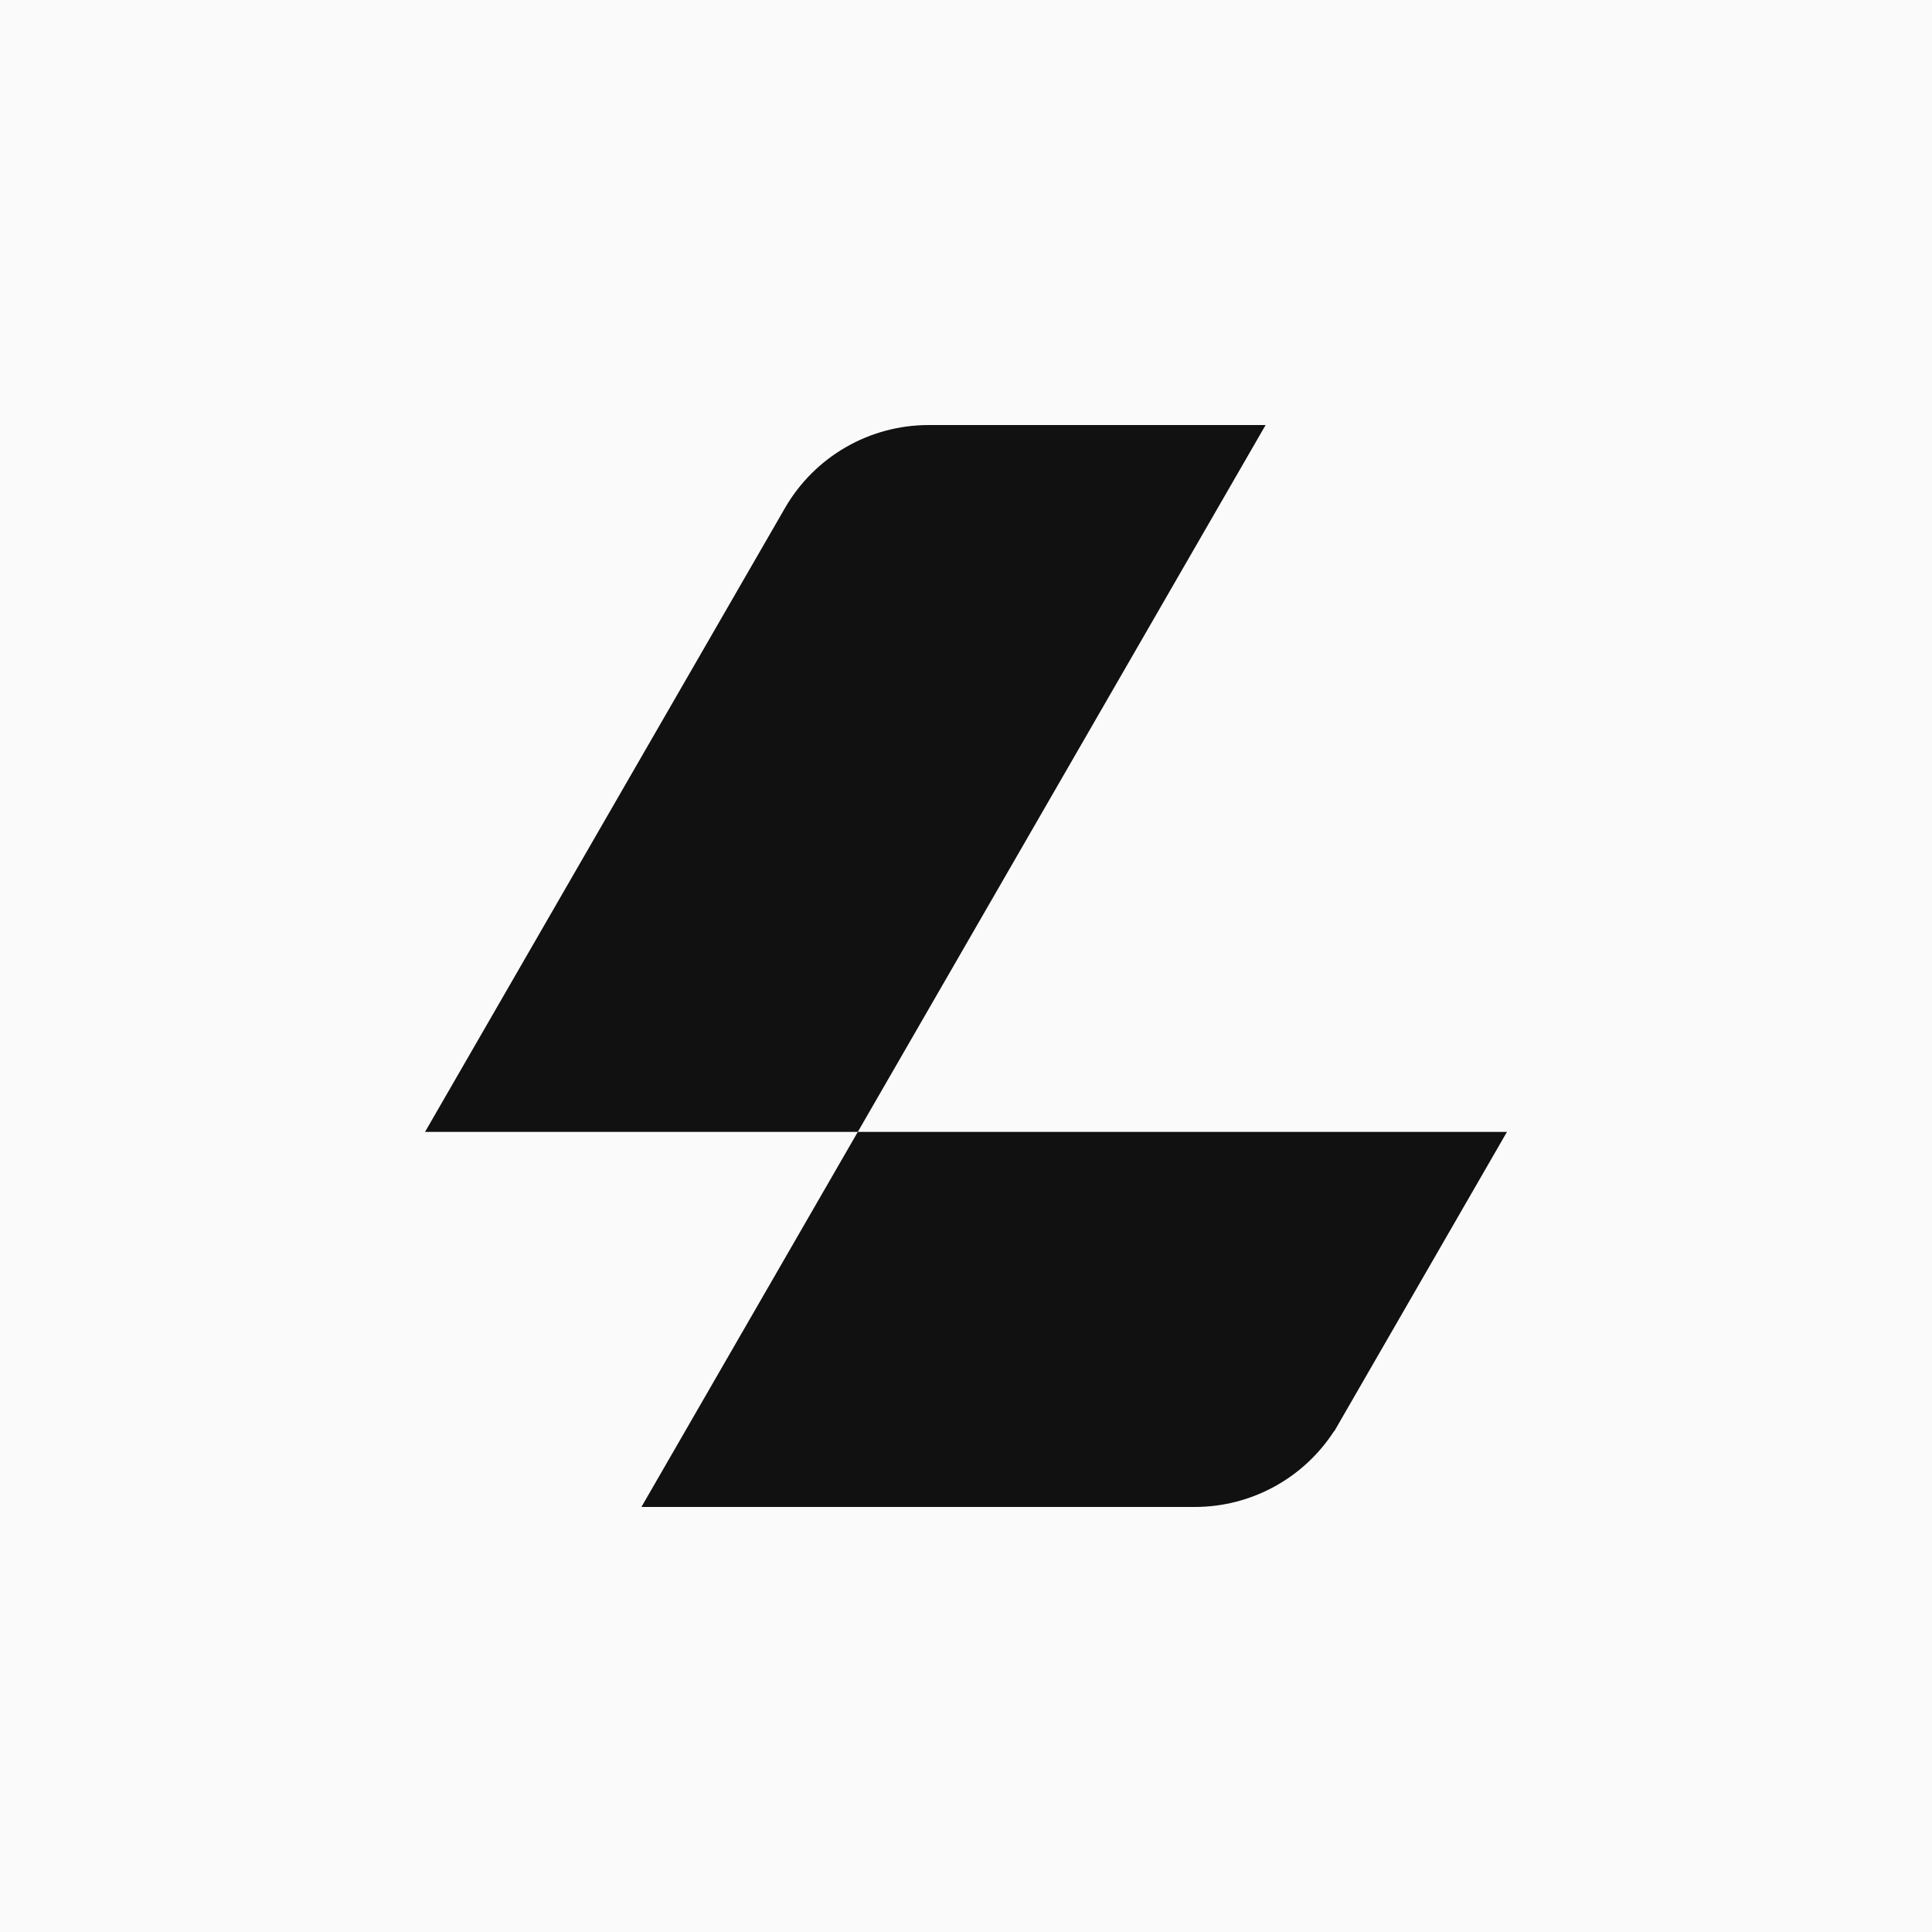
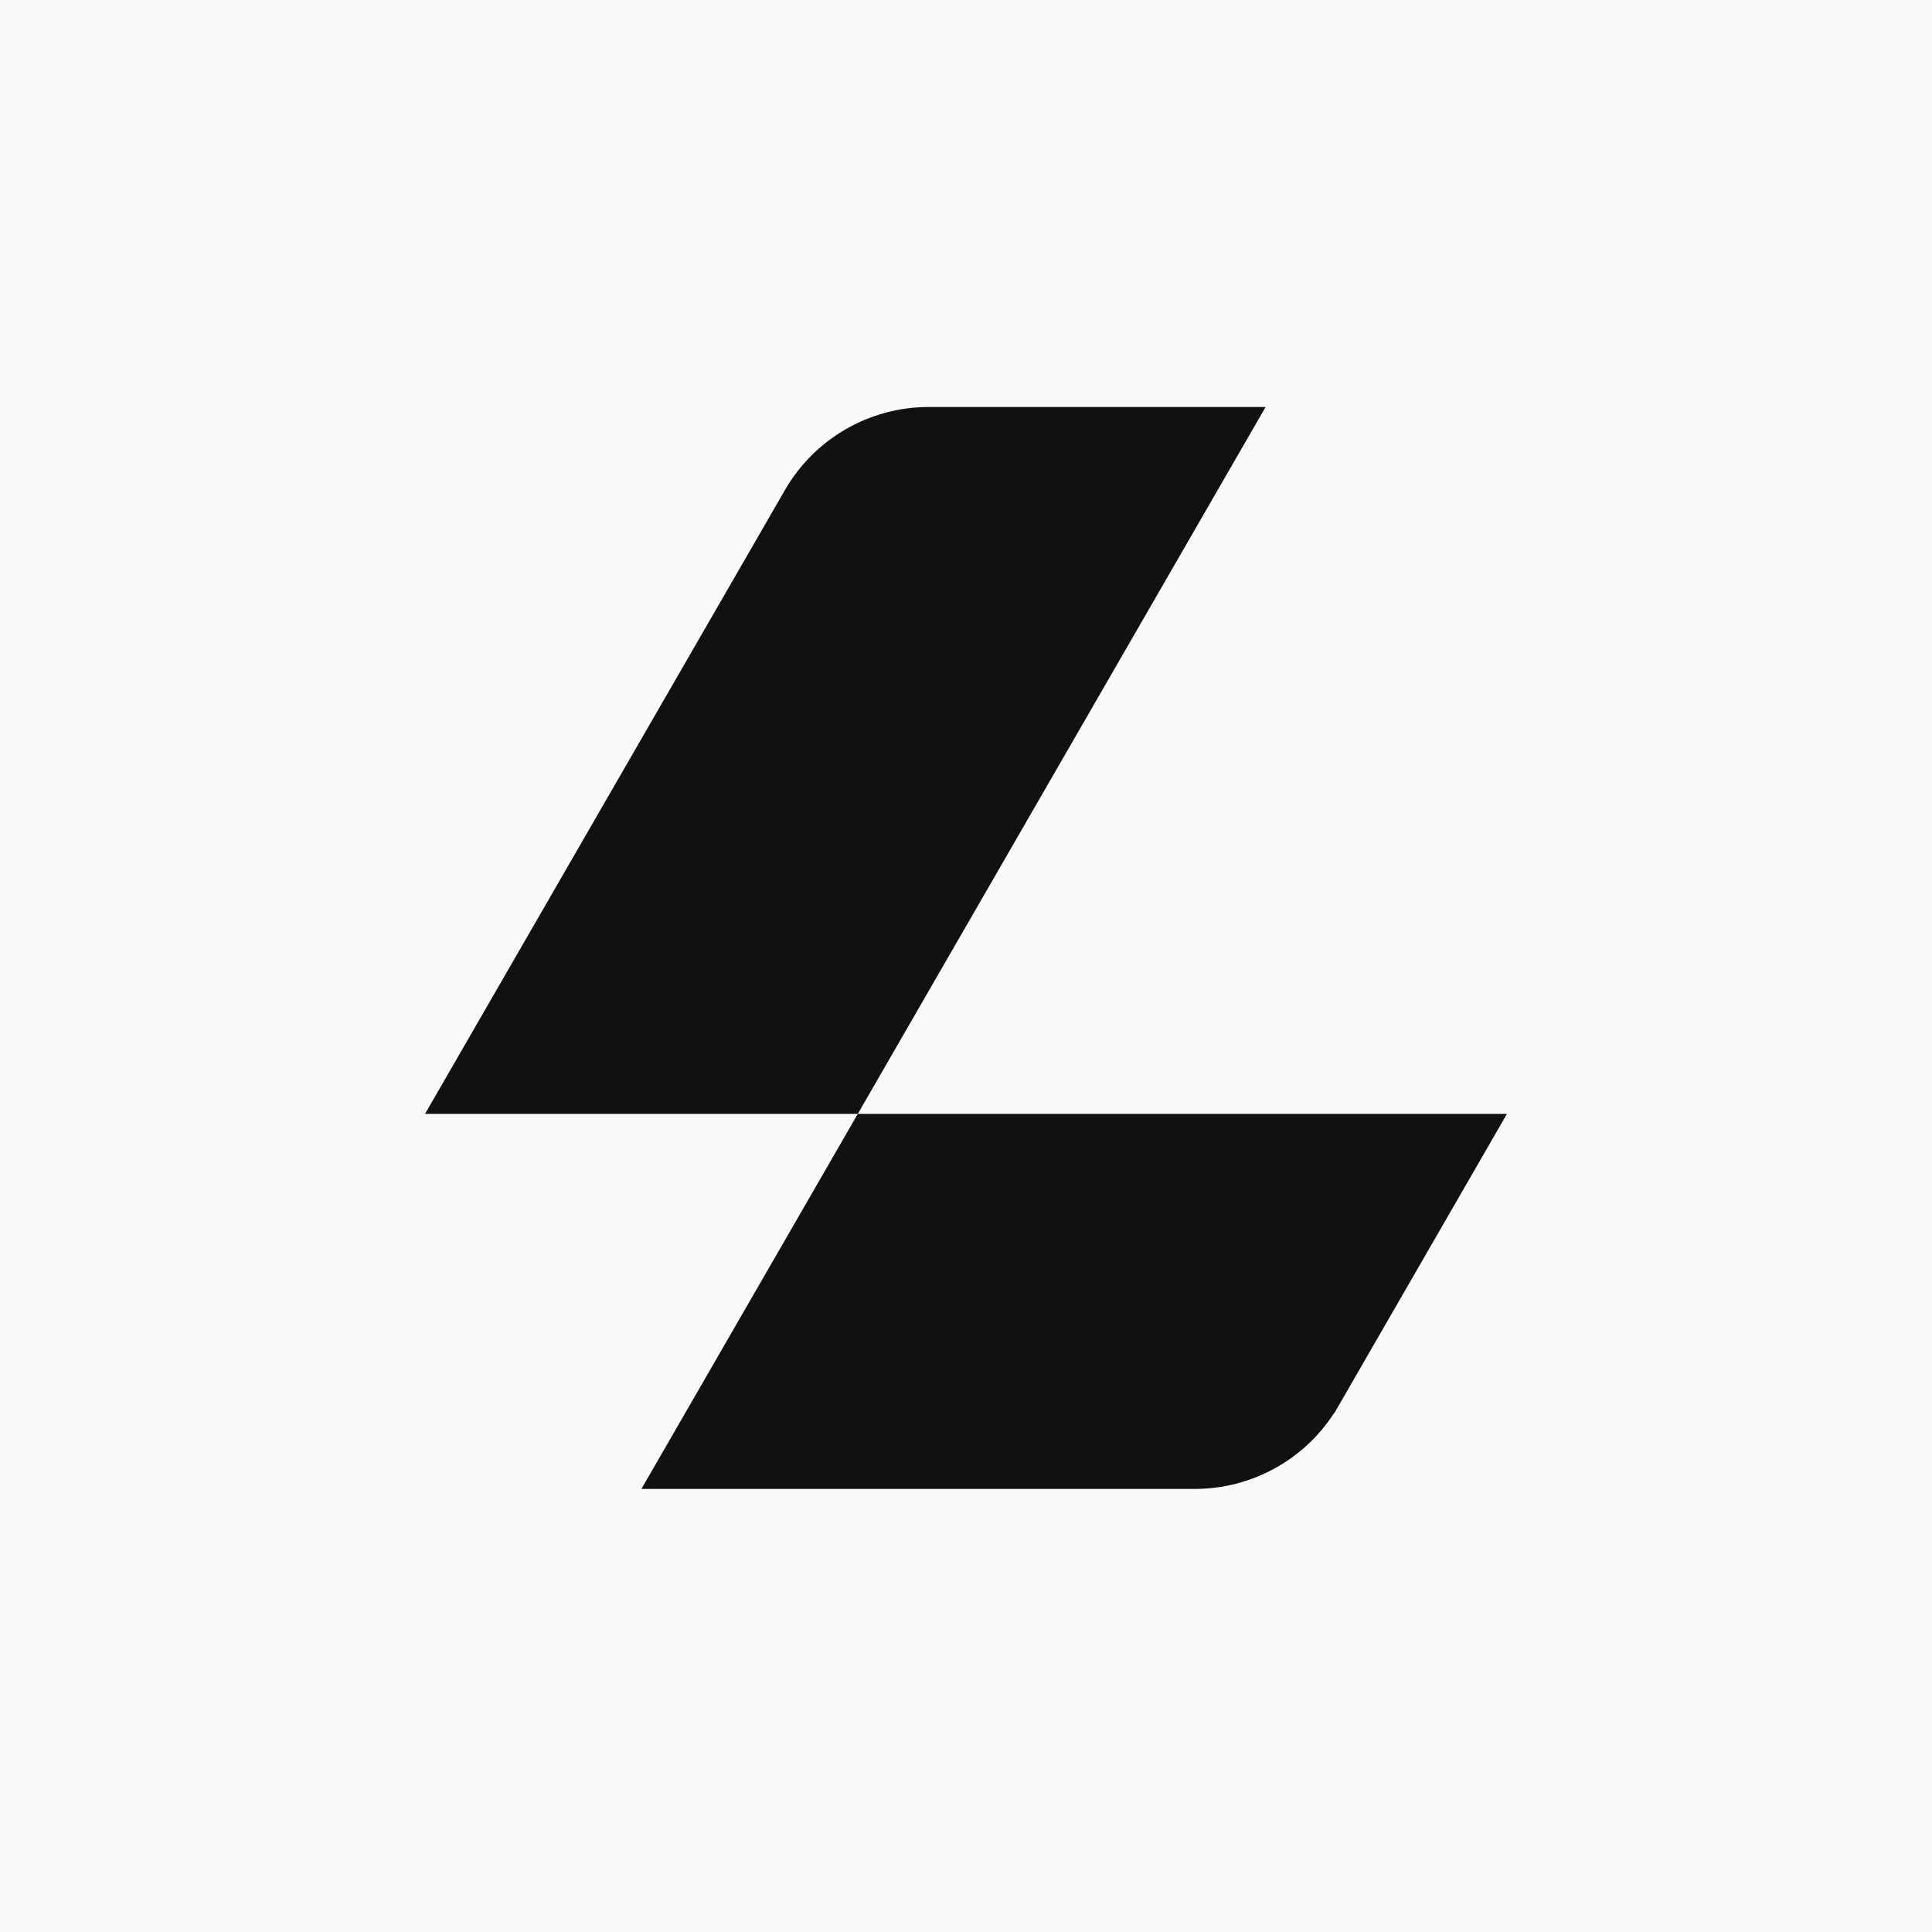
<svg xmlns="http://www.w3.org/2000/svg" width="800" height="800" viewBox="0 0 800 800" fill="none">
  <rect width="800" height="800" fill="#FAFAFA" />
-   <g transform="translate(176.000 176.000) scale(0.746667)">
+   <g transform="translate(176.000 168.533) scale(0.746667)">
    <path d="M600 392L504.249 558L504.137 557.929C487.252 584.069 458.193 600 426.864 600H120L240 392H600Z" fill="#111111" />
    <path d="M240 392H0L199.602 46.025C216.032 17.546 246.411 3.25756e-05 279.29 0H466.154L240 392Z" fill="#111111" />
  </g>
</svg>
